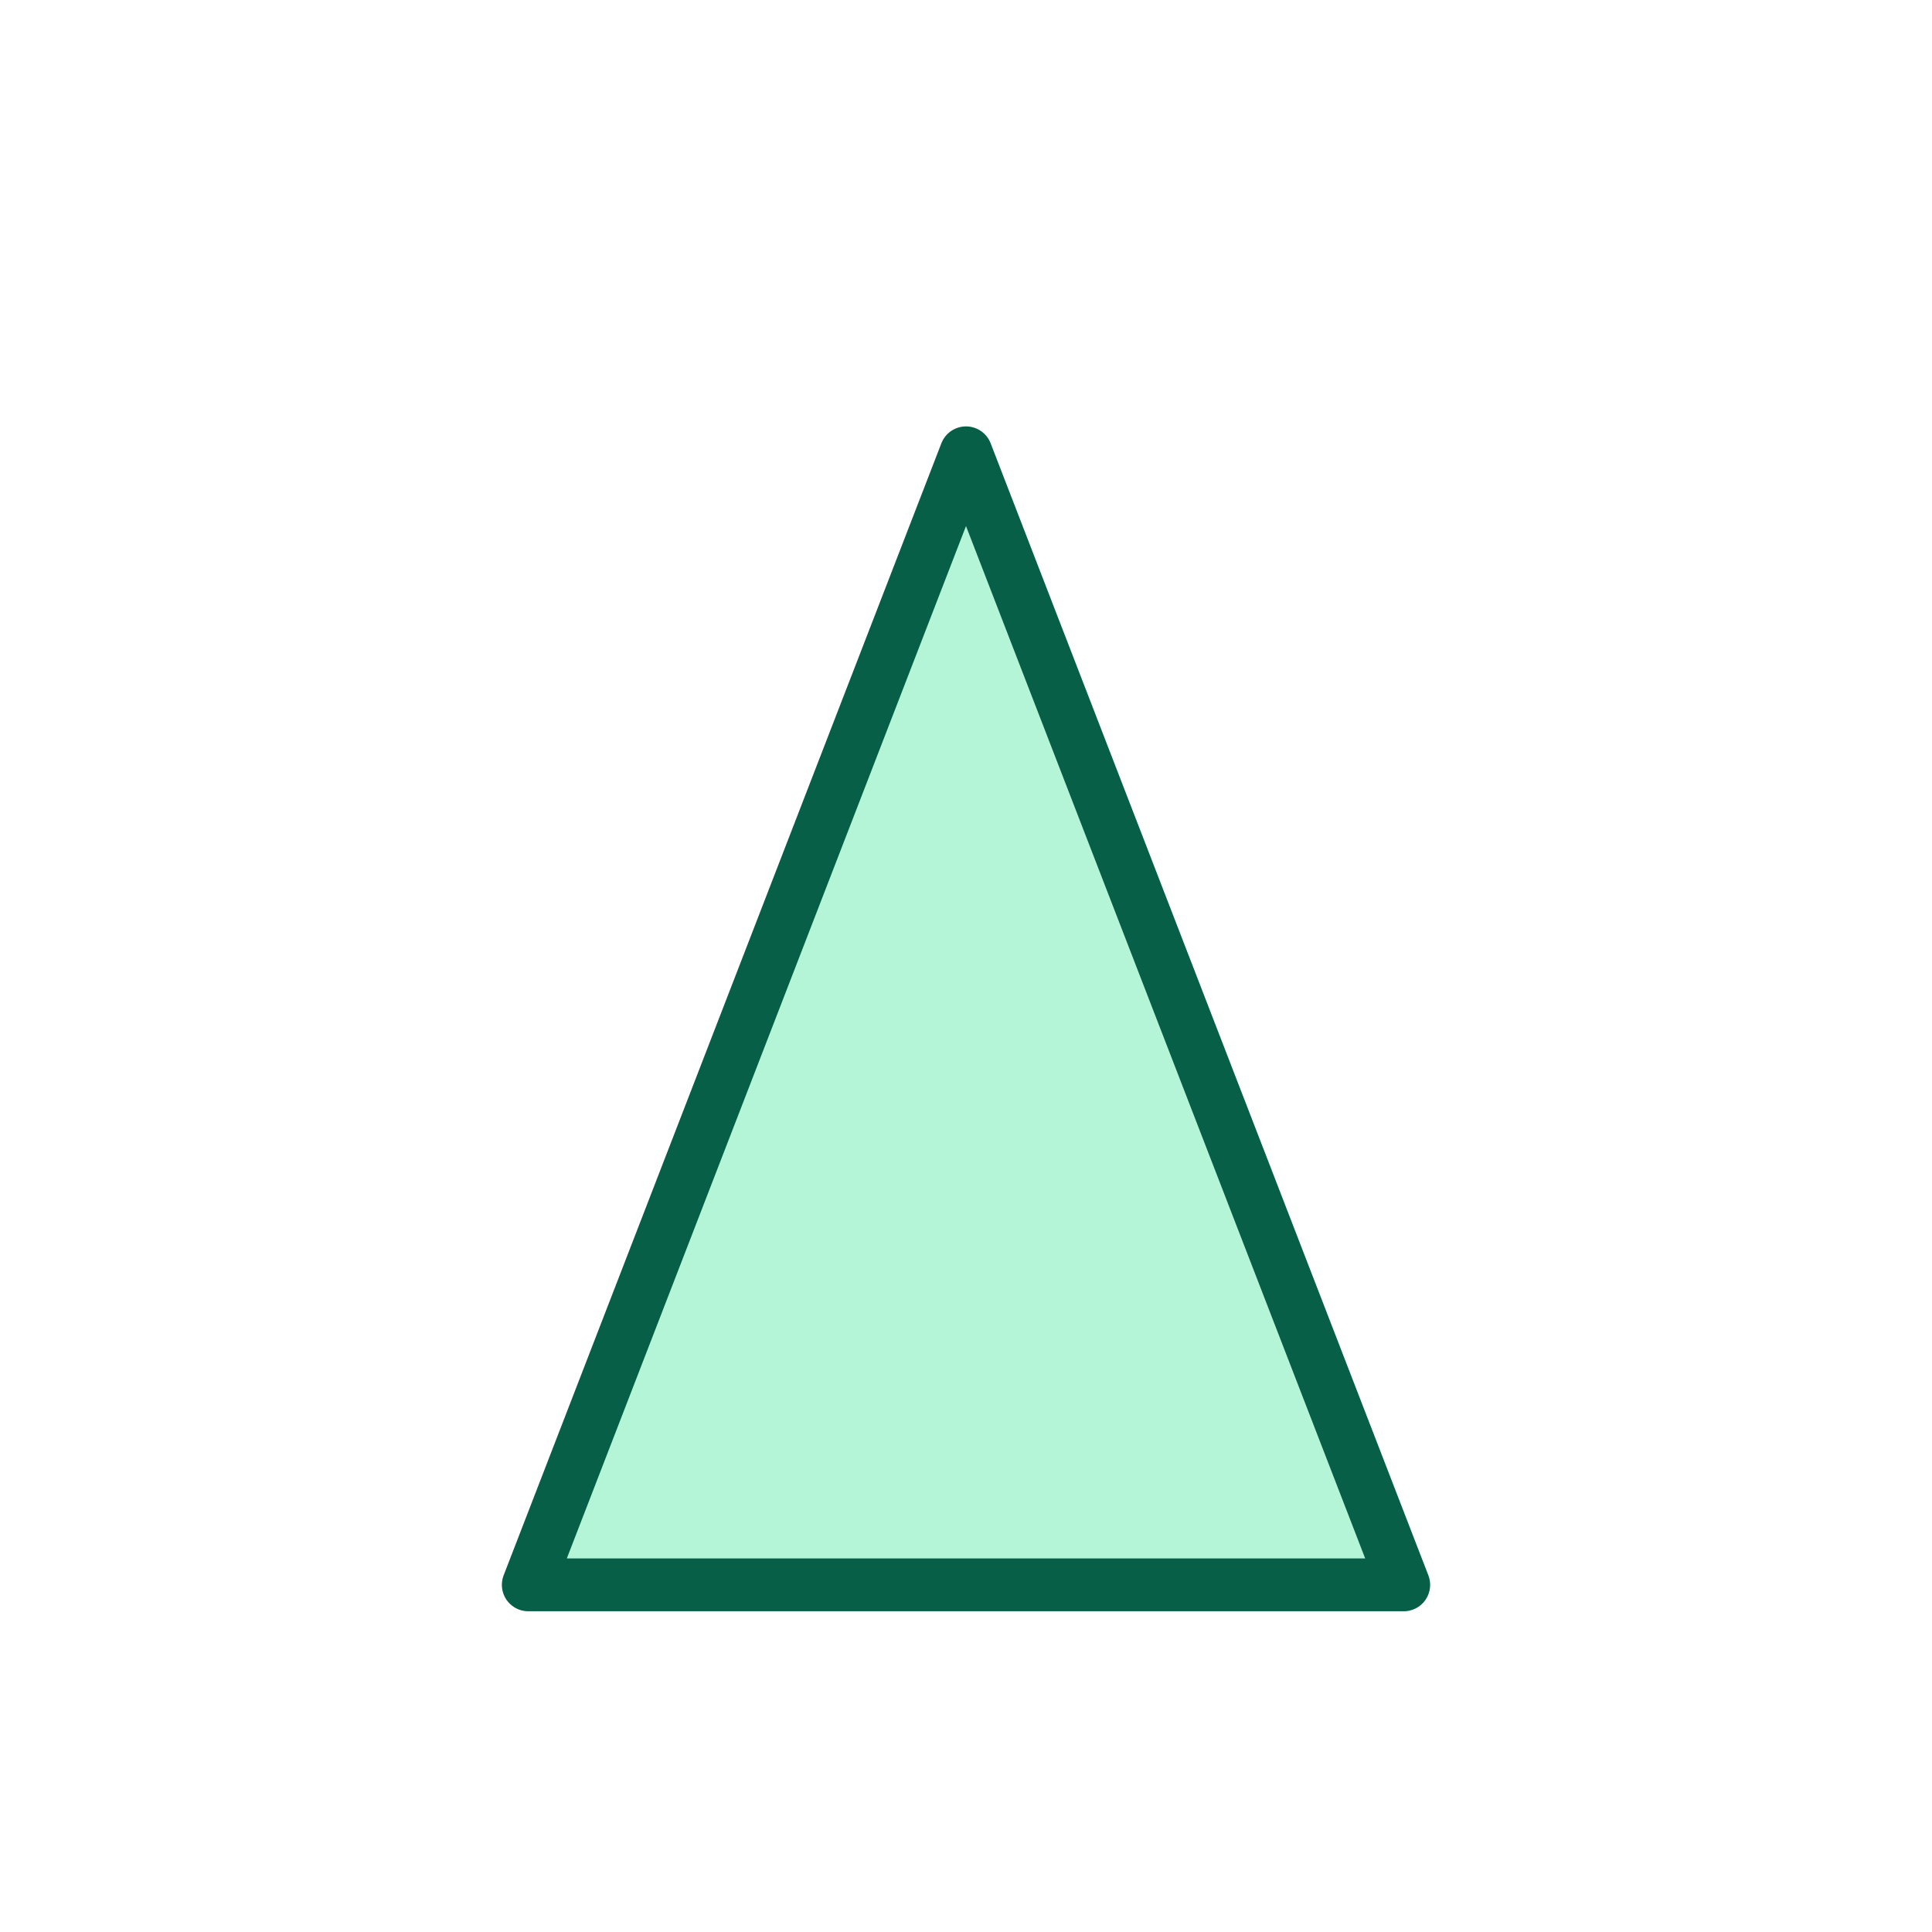
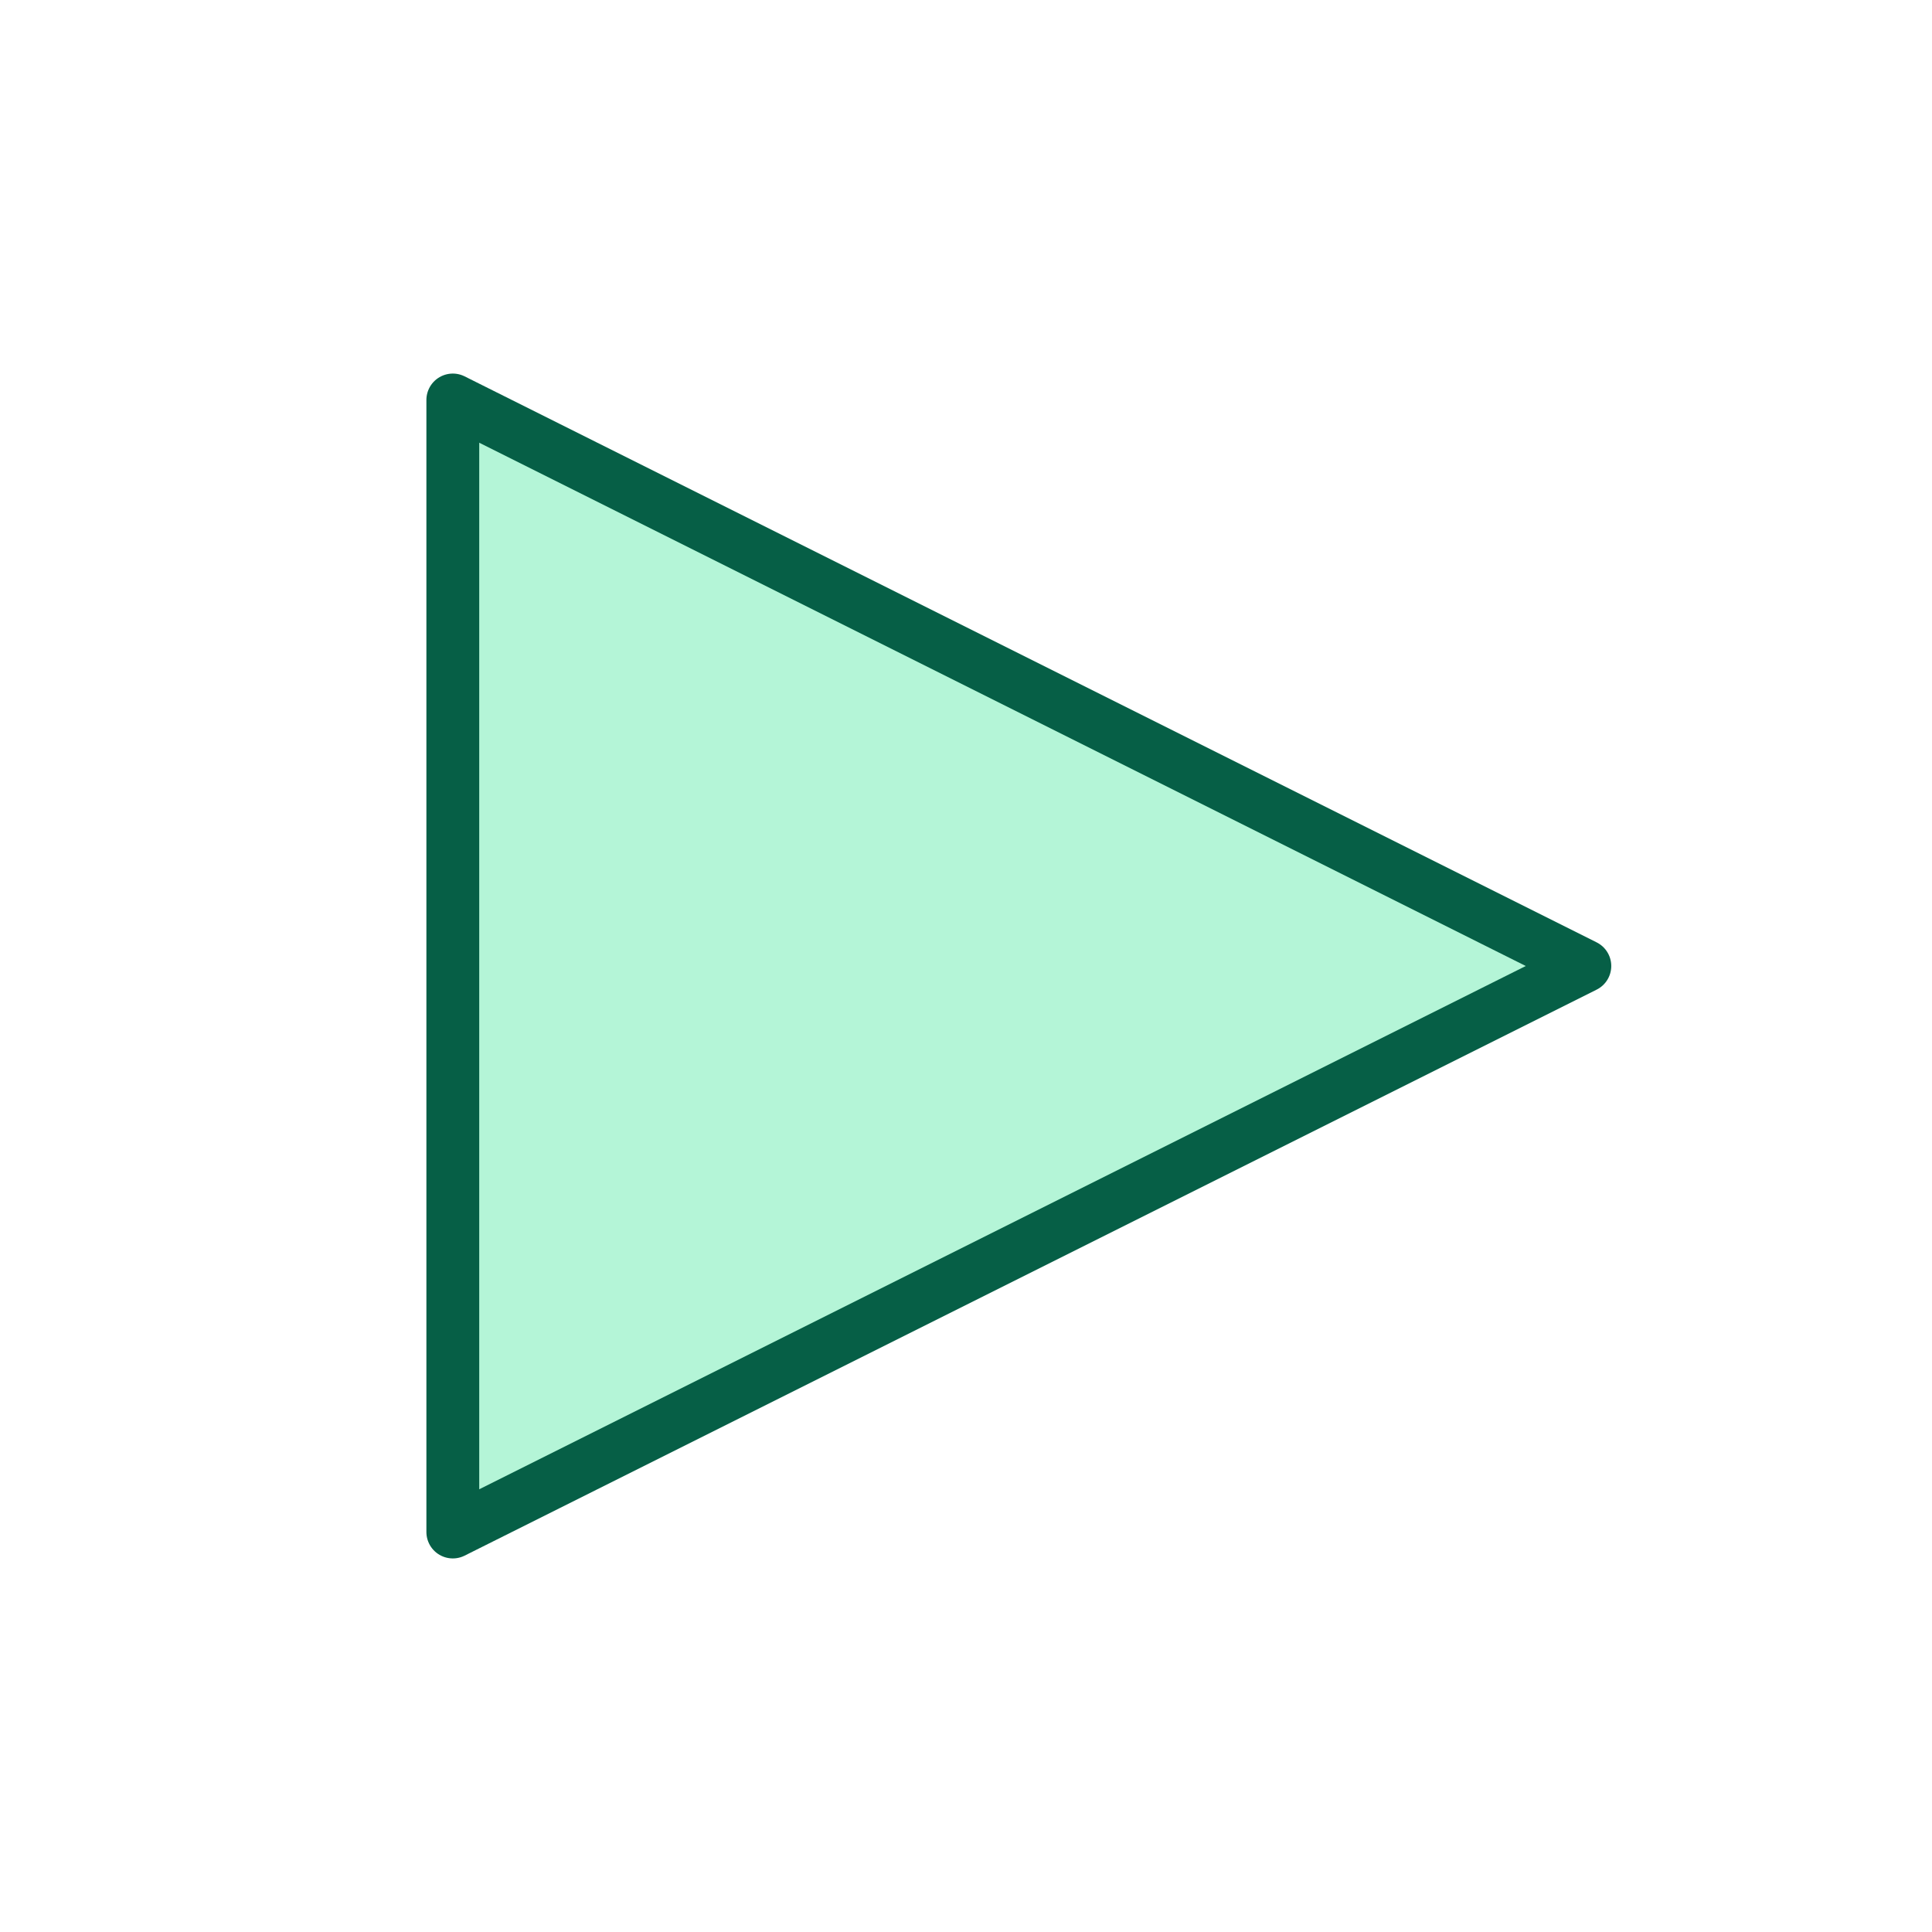
<svg xmlns="http://www.w3.org/2000/svg" width="512" height="512" viewBox="0 0 512 512">
  <rect width="512" height="512" fill="#ffffff" />
-   <polygon points="256,120 140,420 372,420" fill="#a7f3d0" fill-opacity="0.85" stroke="#065f46" stroke-width="14" stroke-linejoin="round" stroke-linecap="round" />
+   <polygon points="420,256 120,106 120,406" fill="#a7f3d0" fill-opacity="0.85" stroke="#065f46" stroke-width="14" stroke-linejoin="round" stroke-linecap="round" />
</svg>
